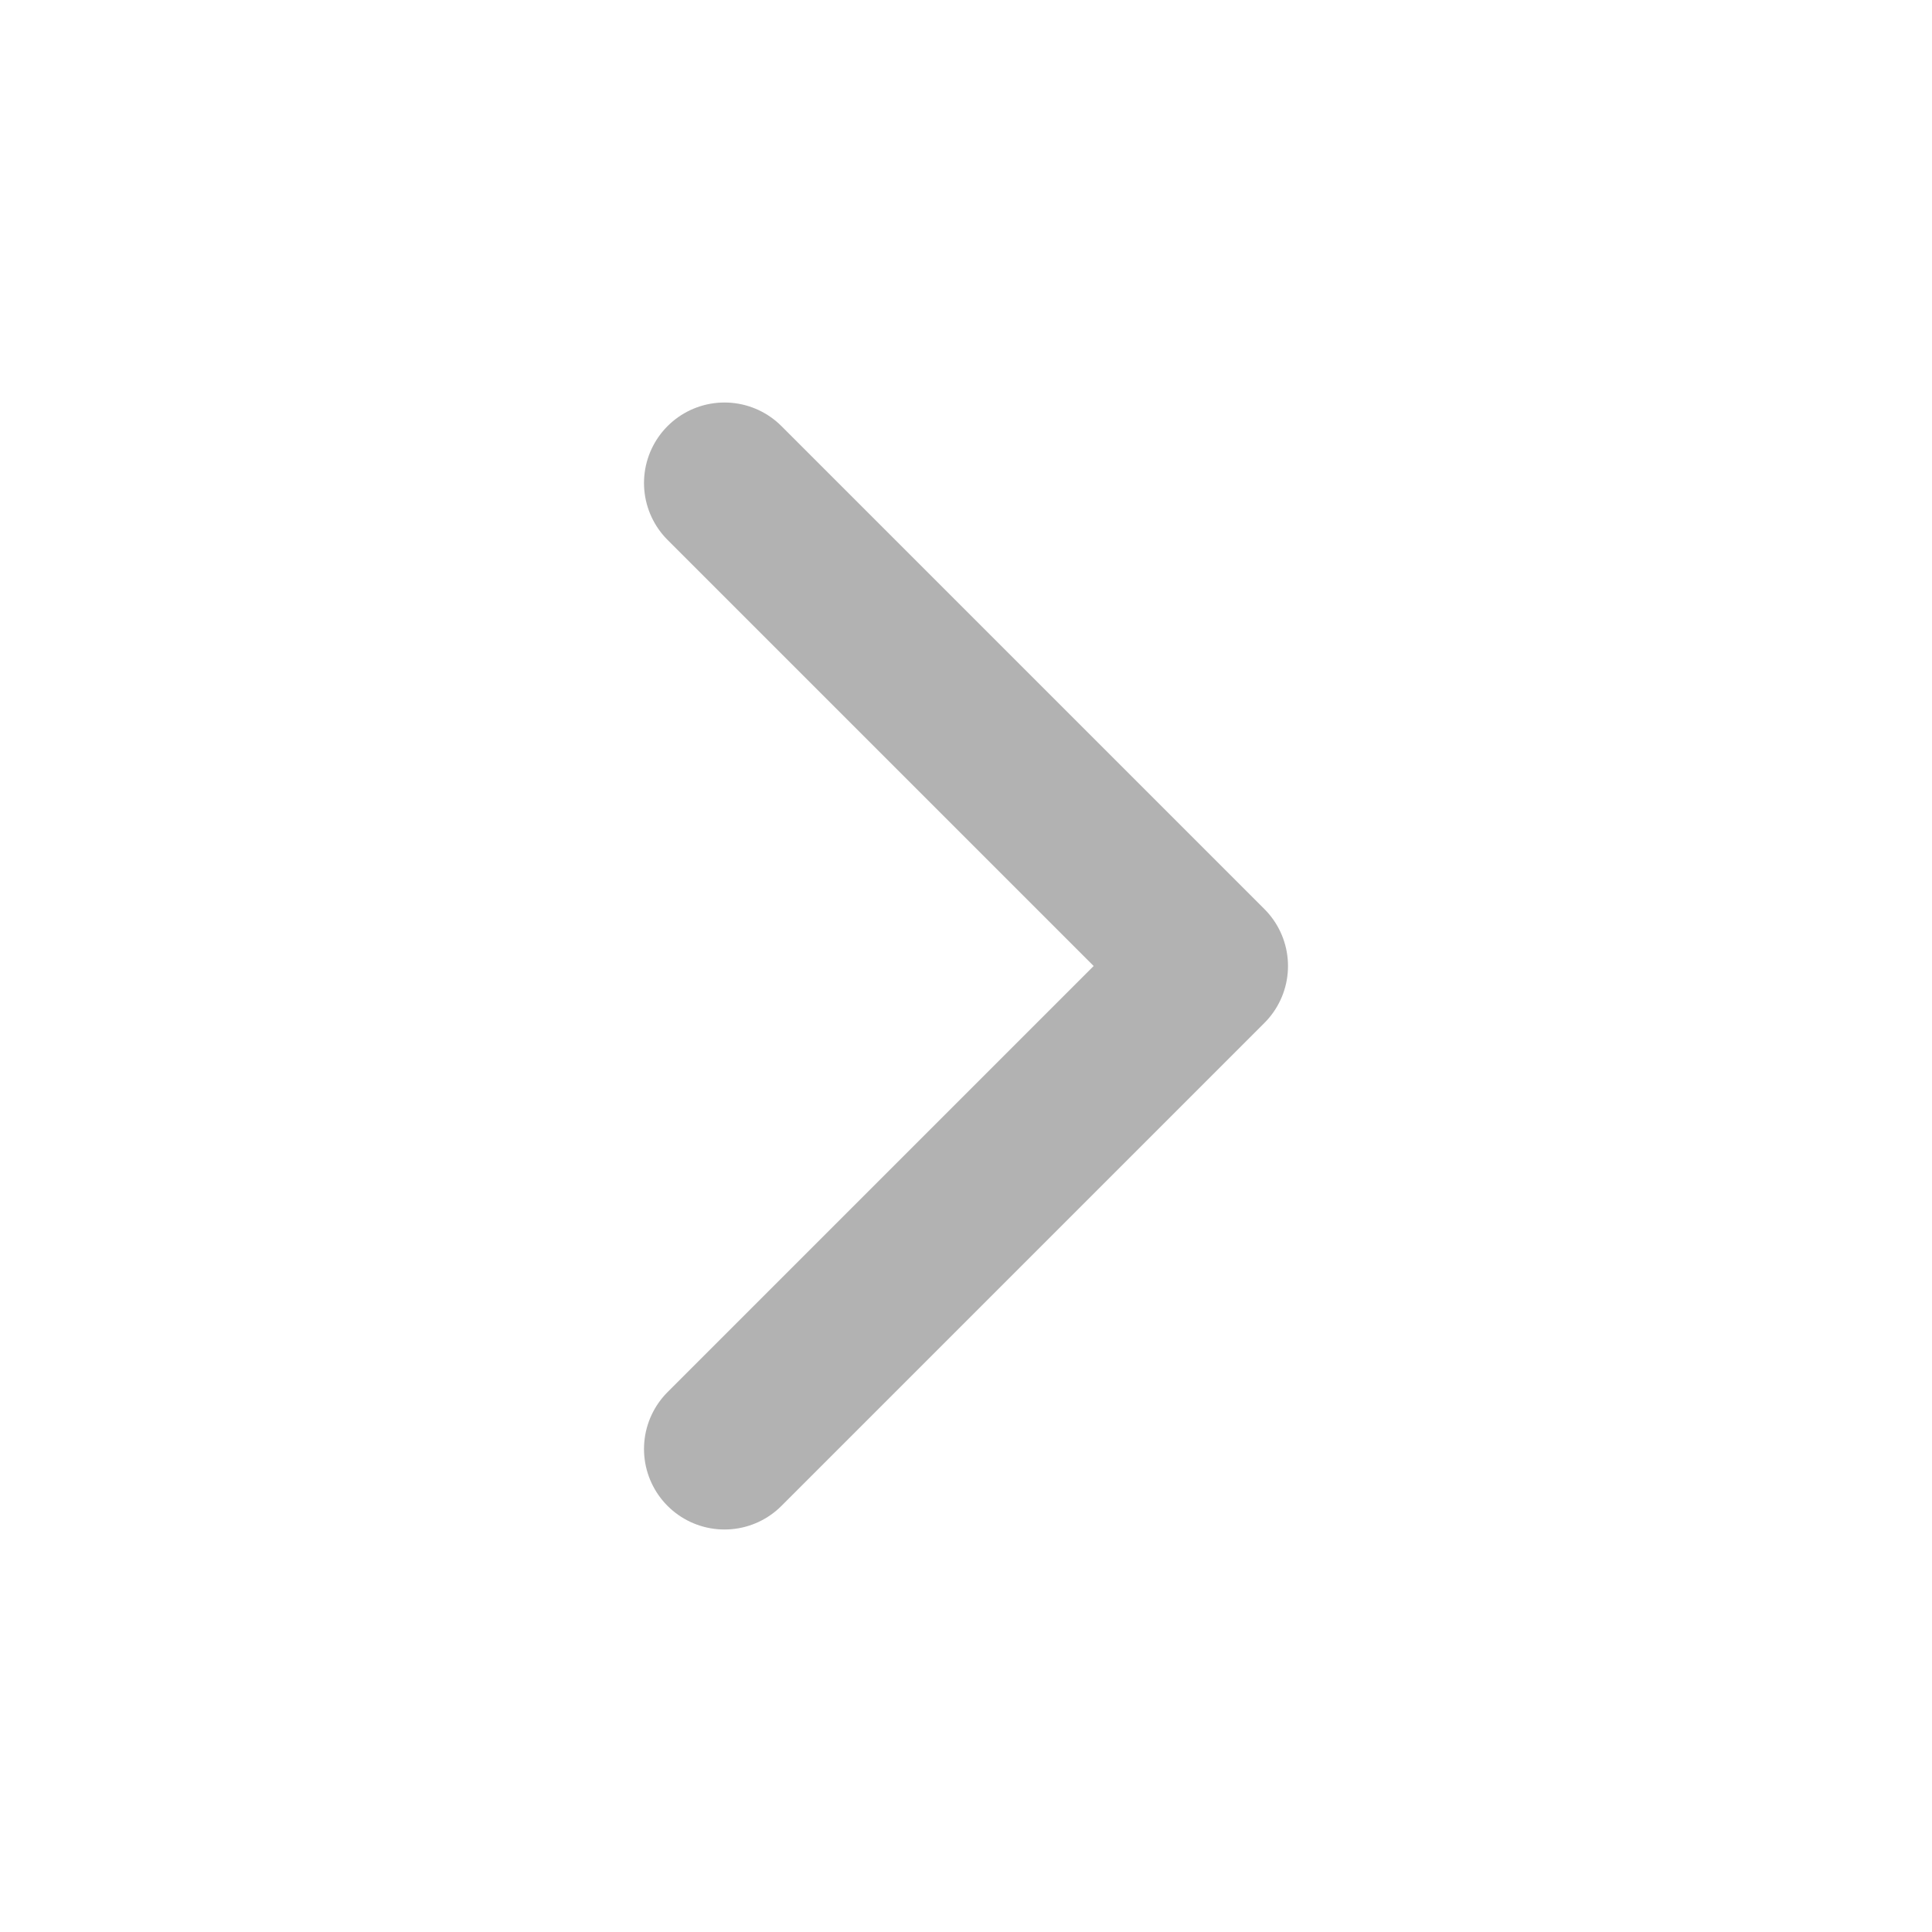
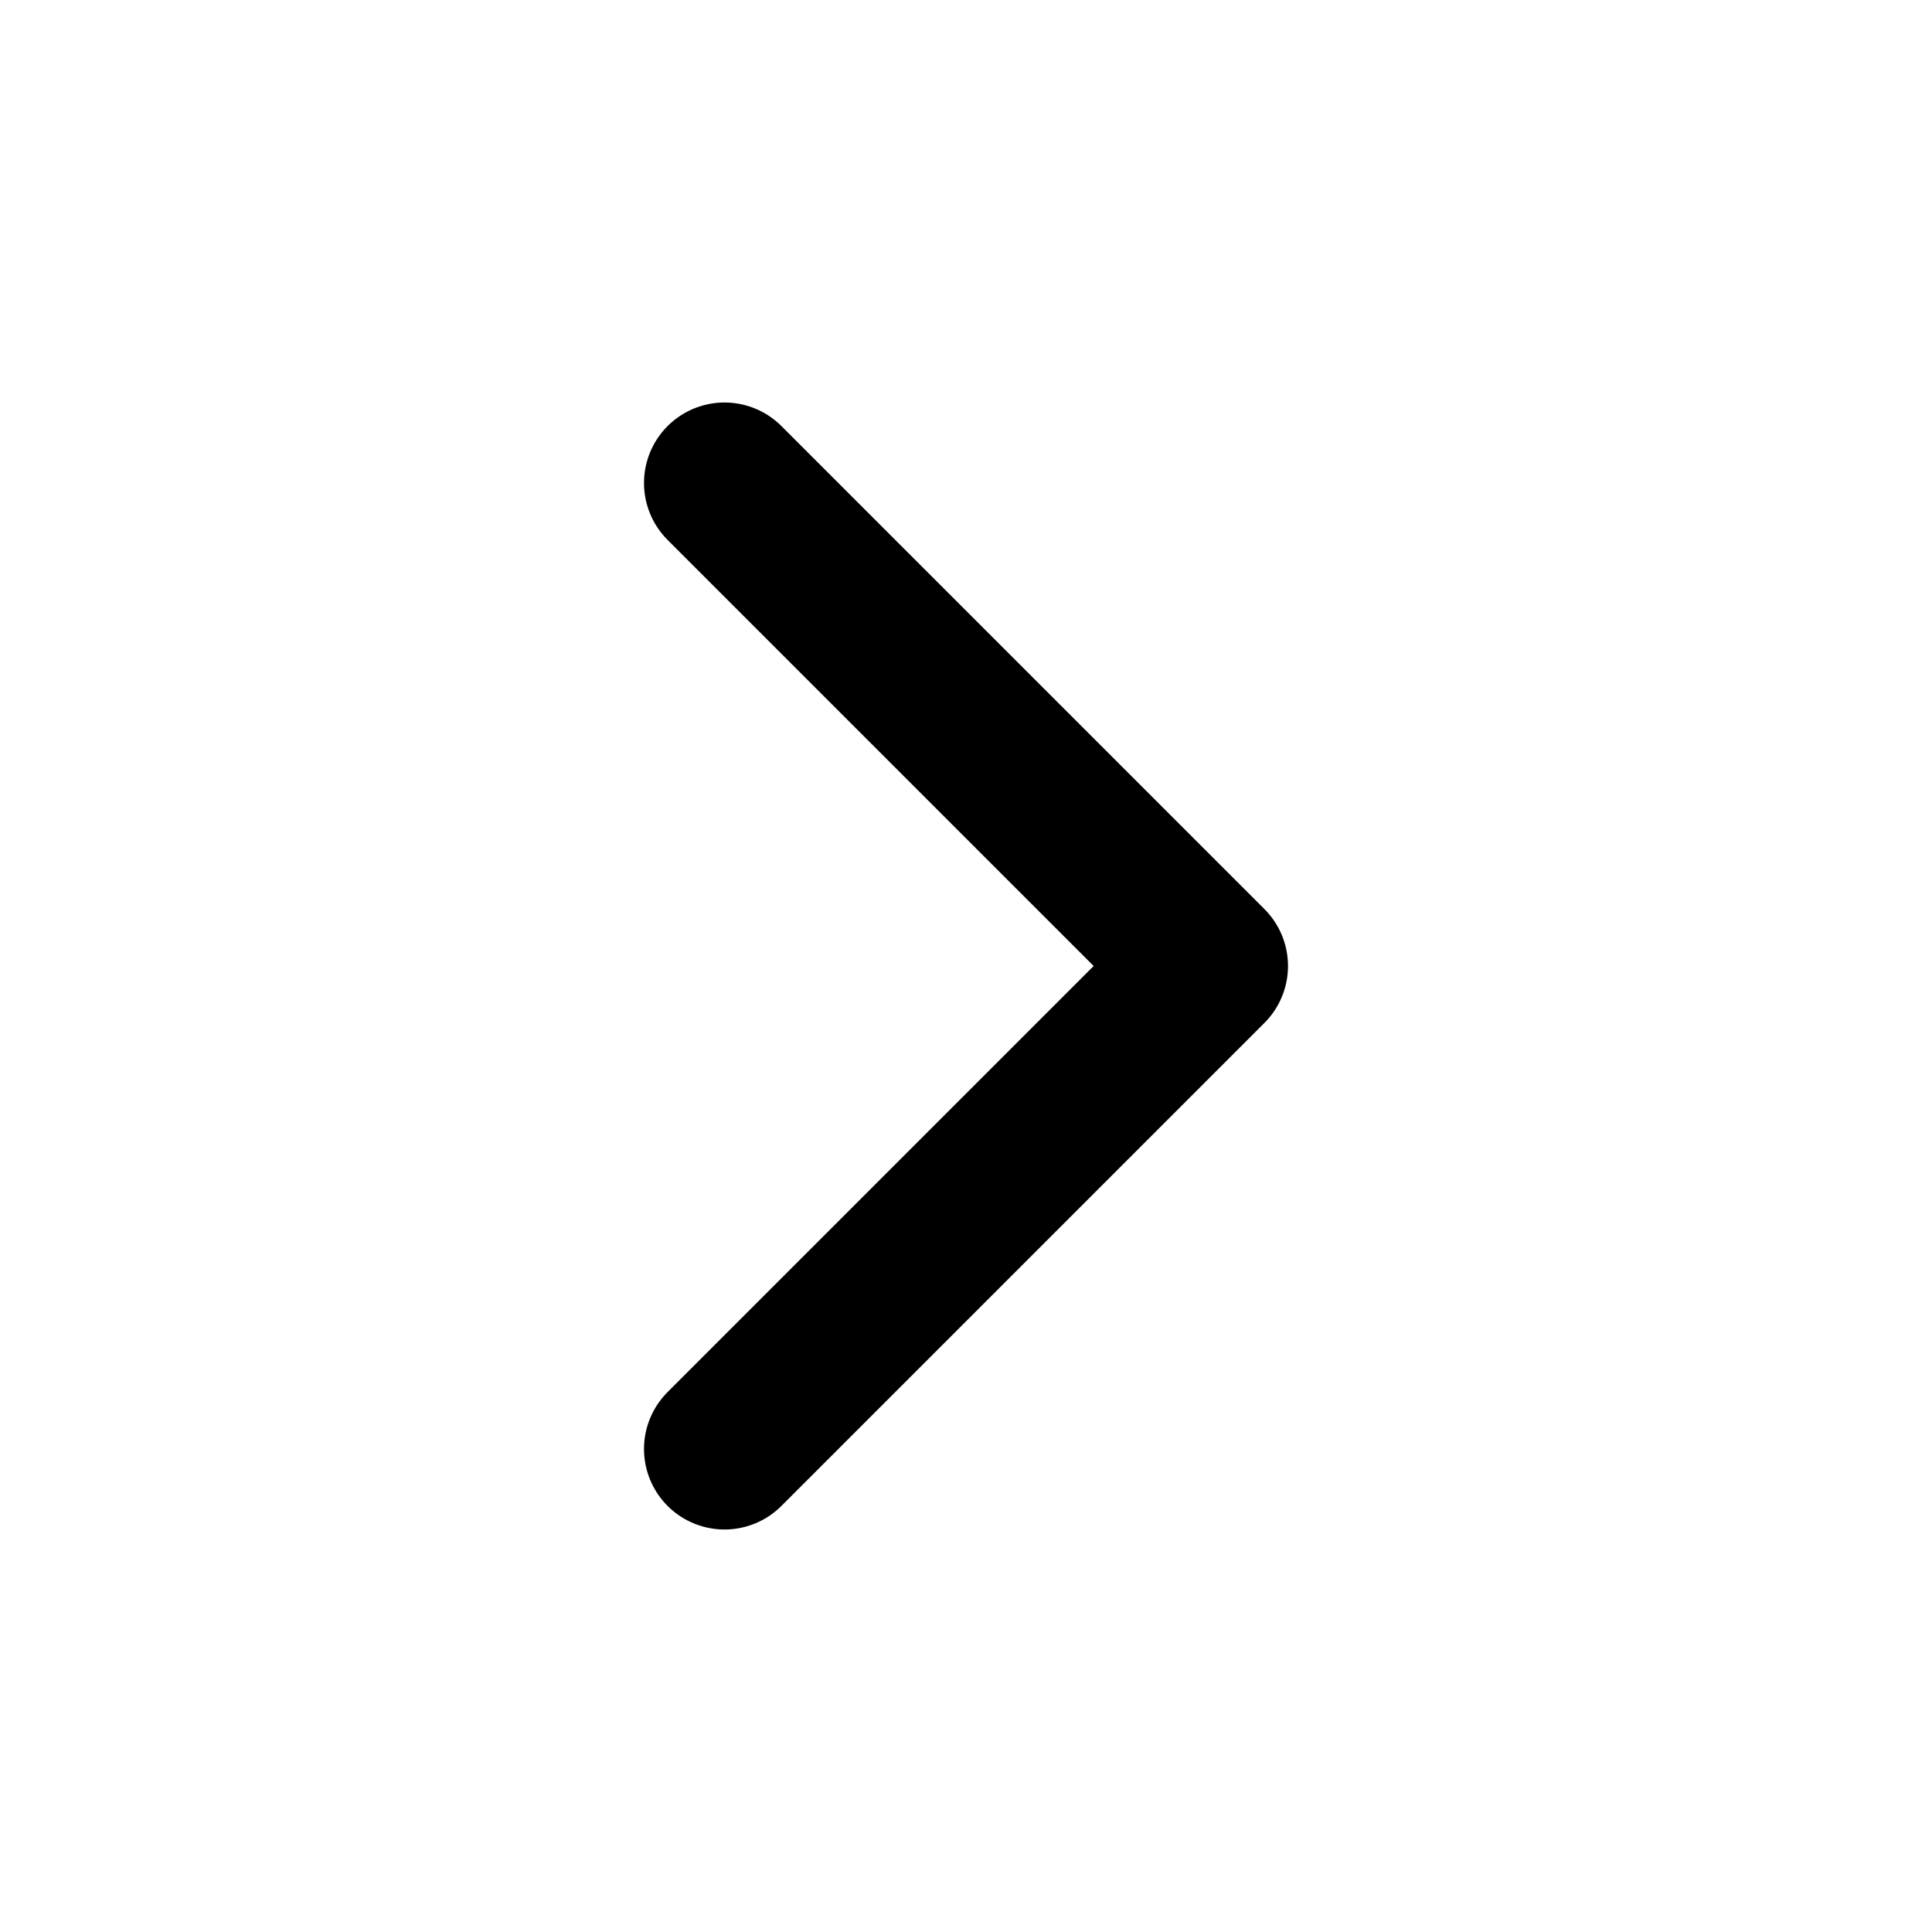
<svg xmlns="http://www.w3.org/2000/svg" width="24" height="24" viewBox="0 0 24 24" fill="none">
-   <path d="M9 18L15 12L9 6" stroke="#B2B2B2" stroke-width="2" stroke-linecap="round" stroke-linejoin="round" />
+   <path d="M9 18L15 12L9 6" stroke="currentColor" stroke-width="2" stroke-linecap="round" stroke-linejoin="round" />
</svg>
